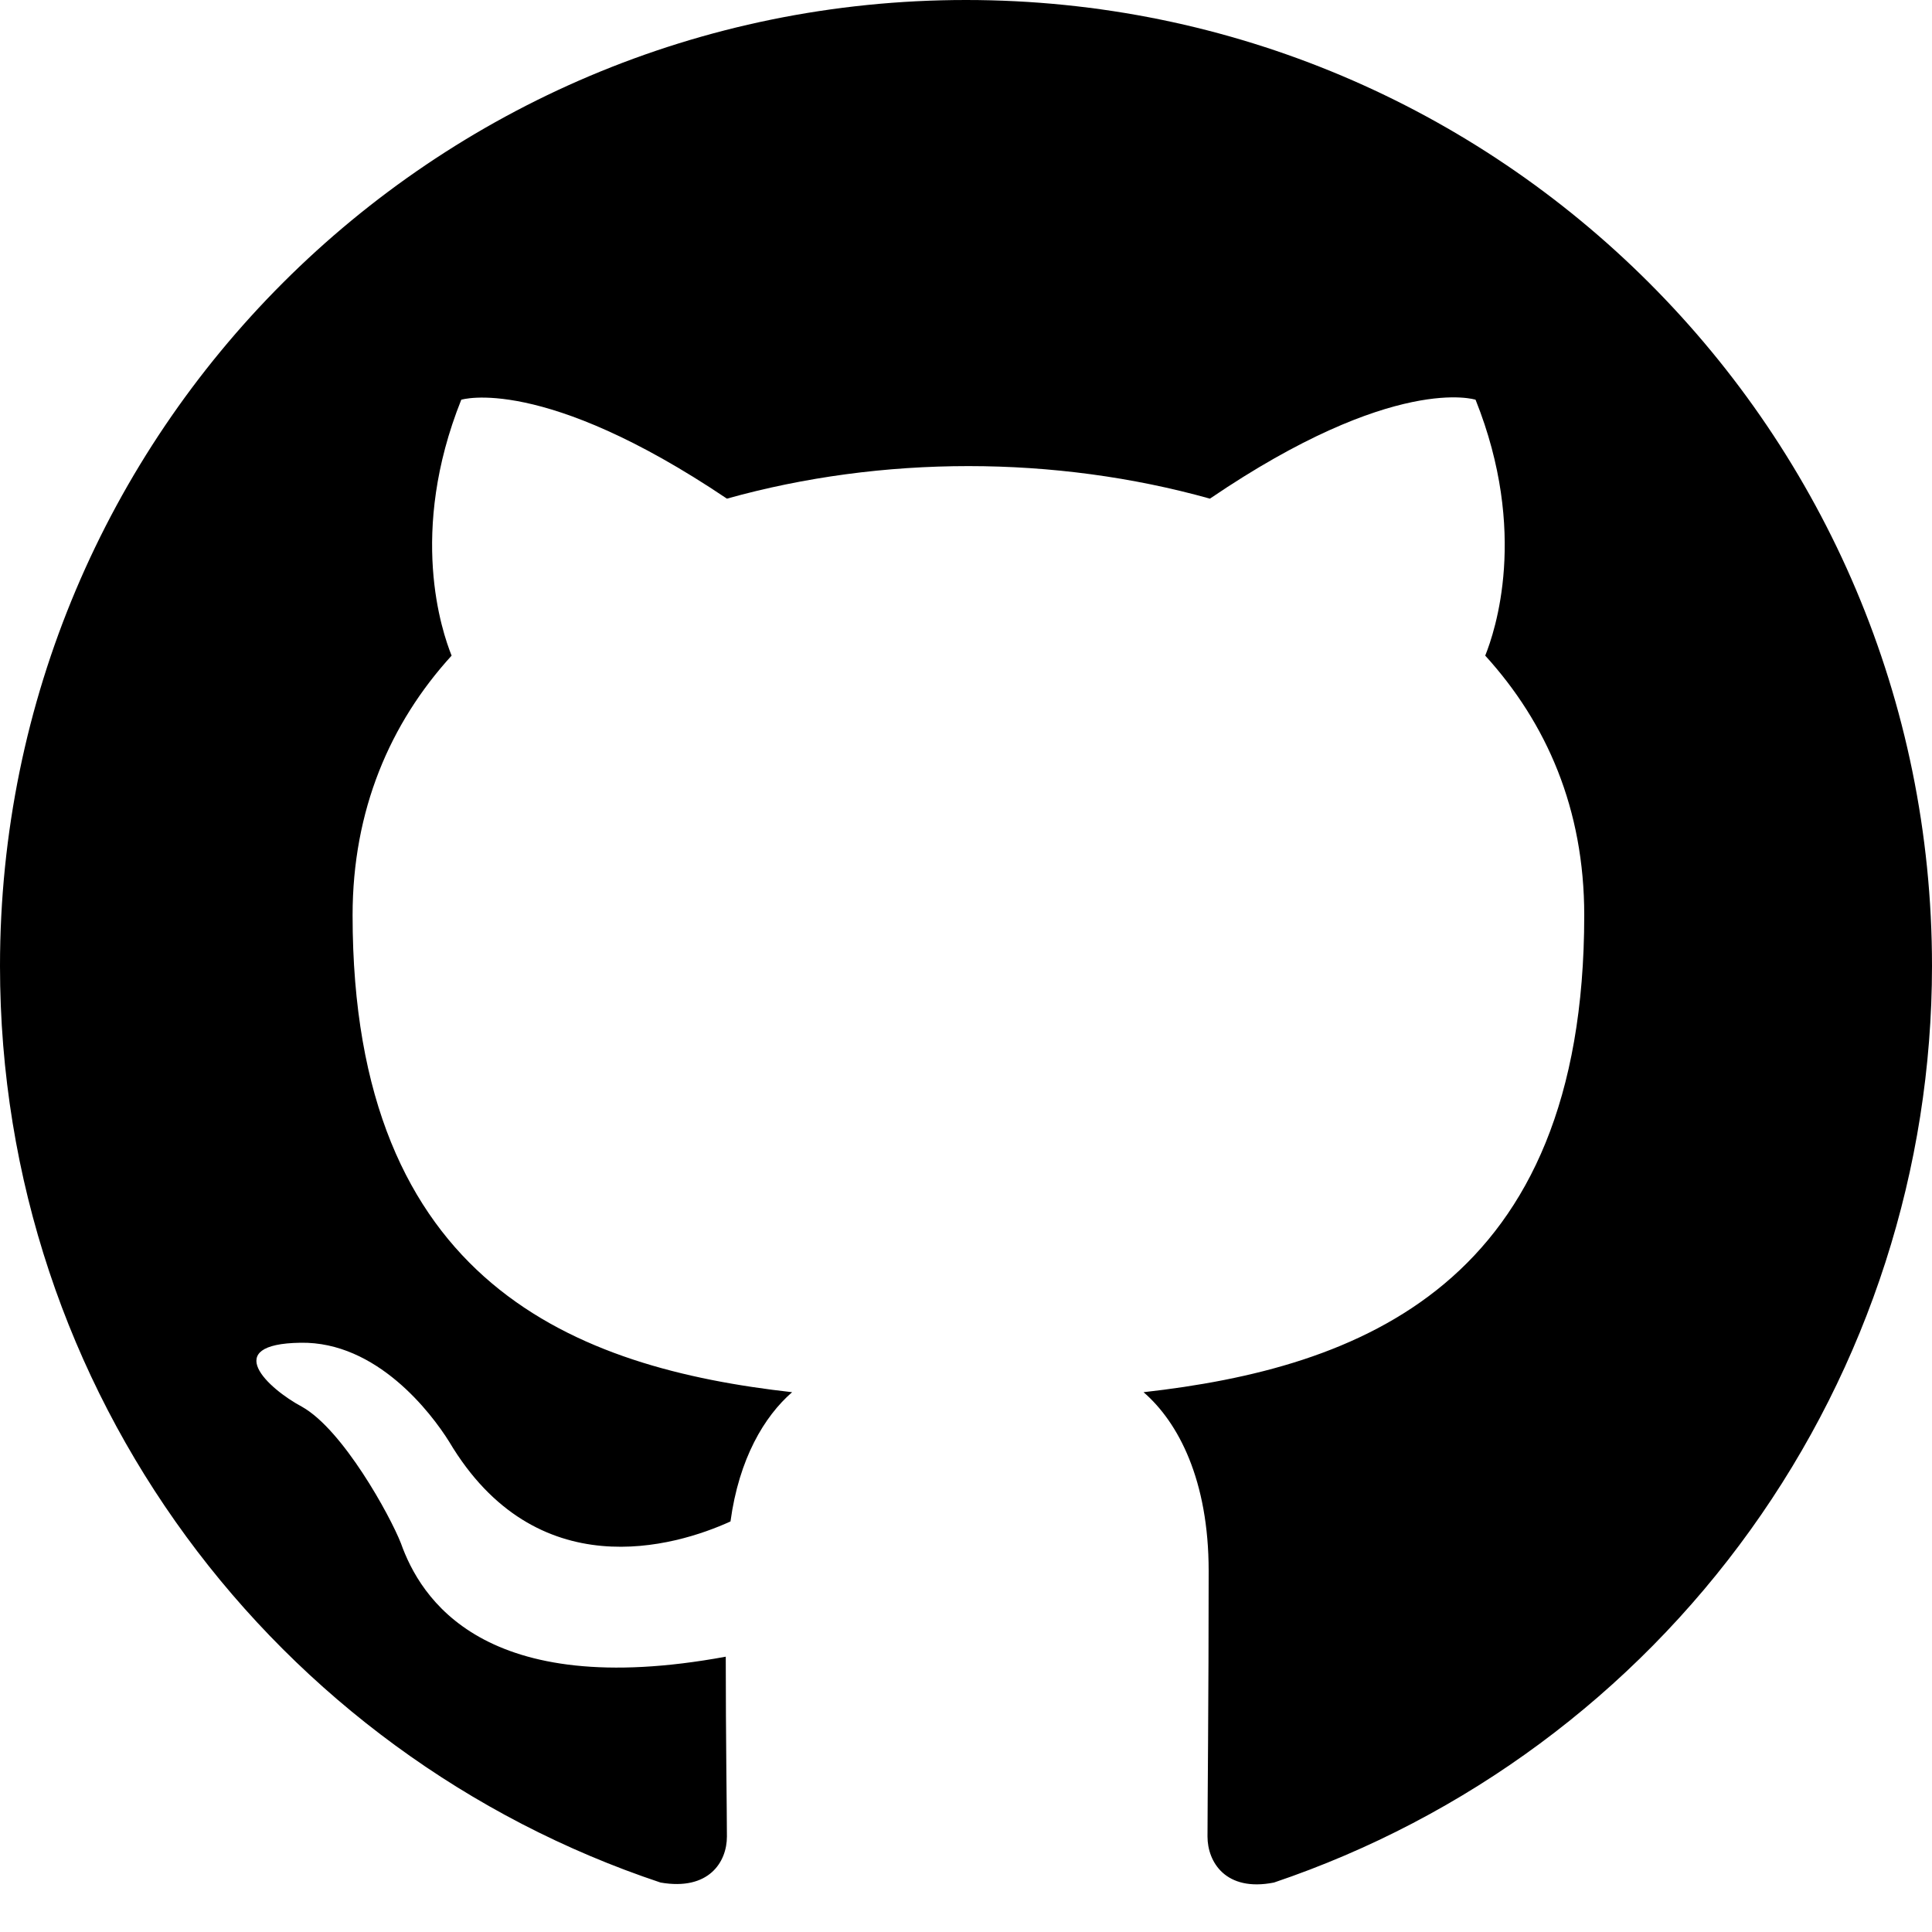
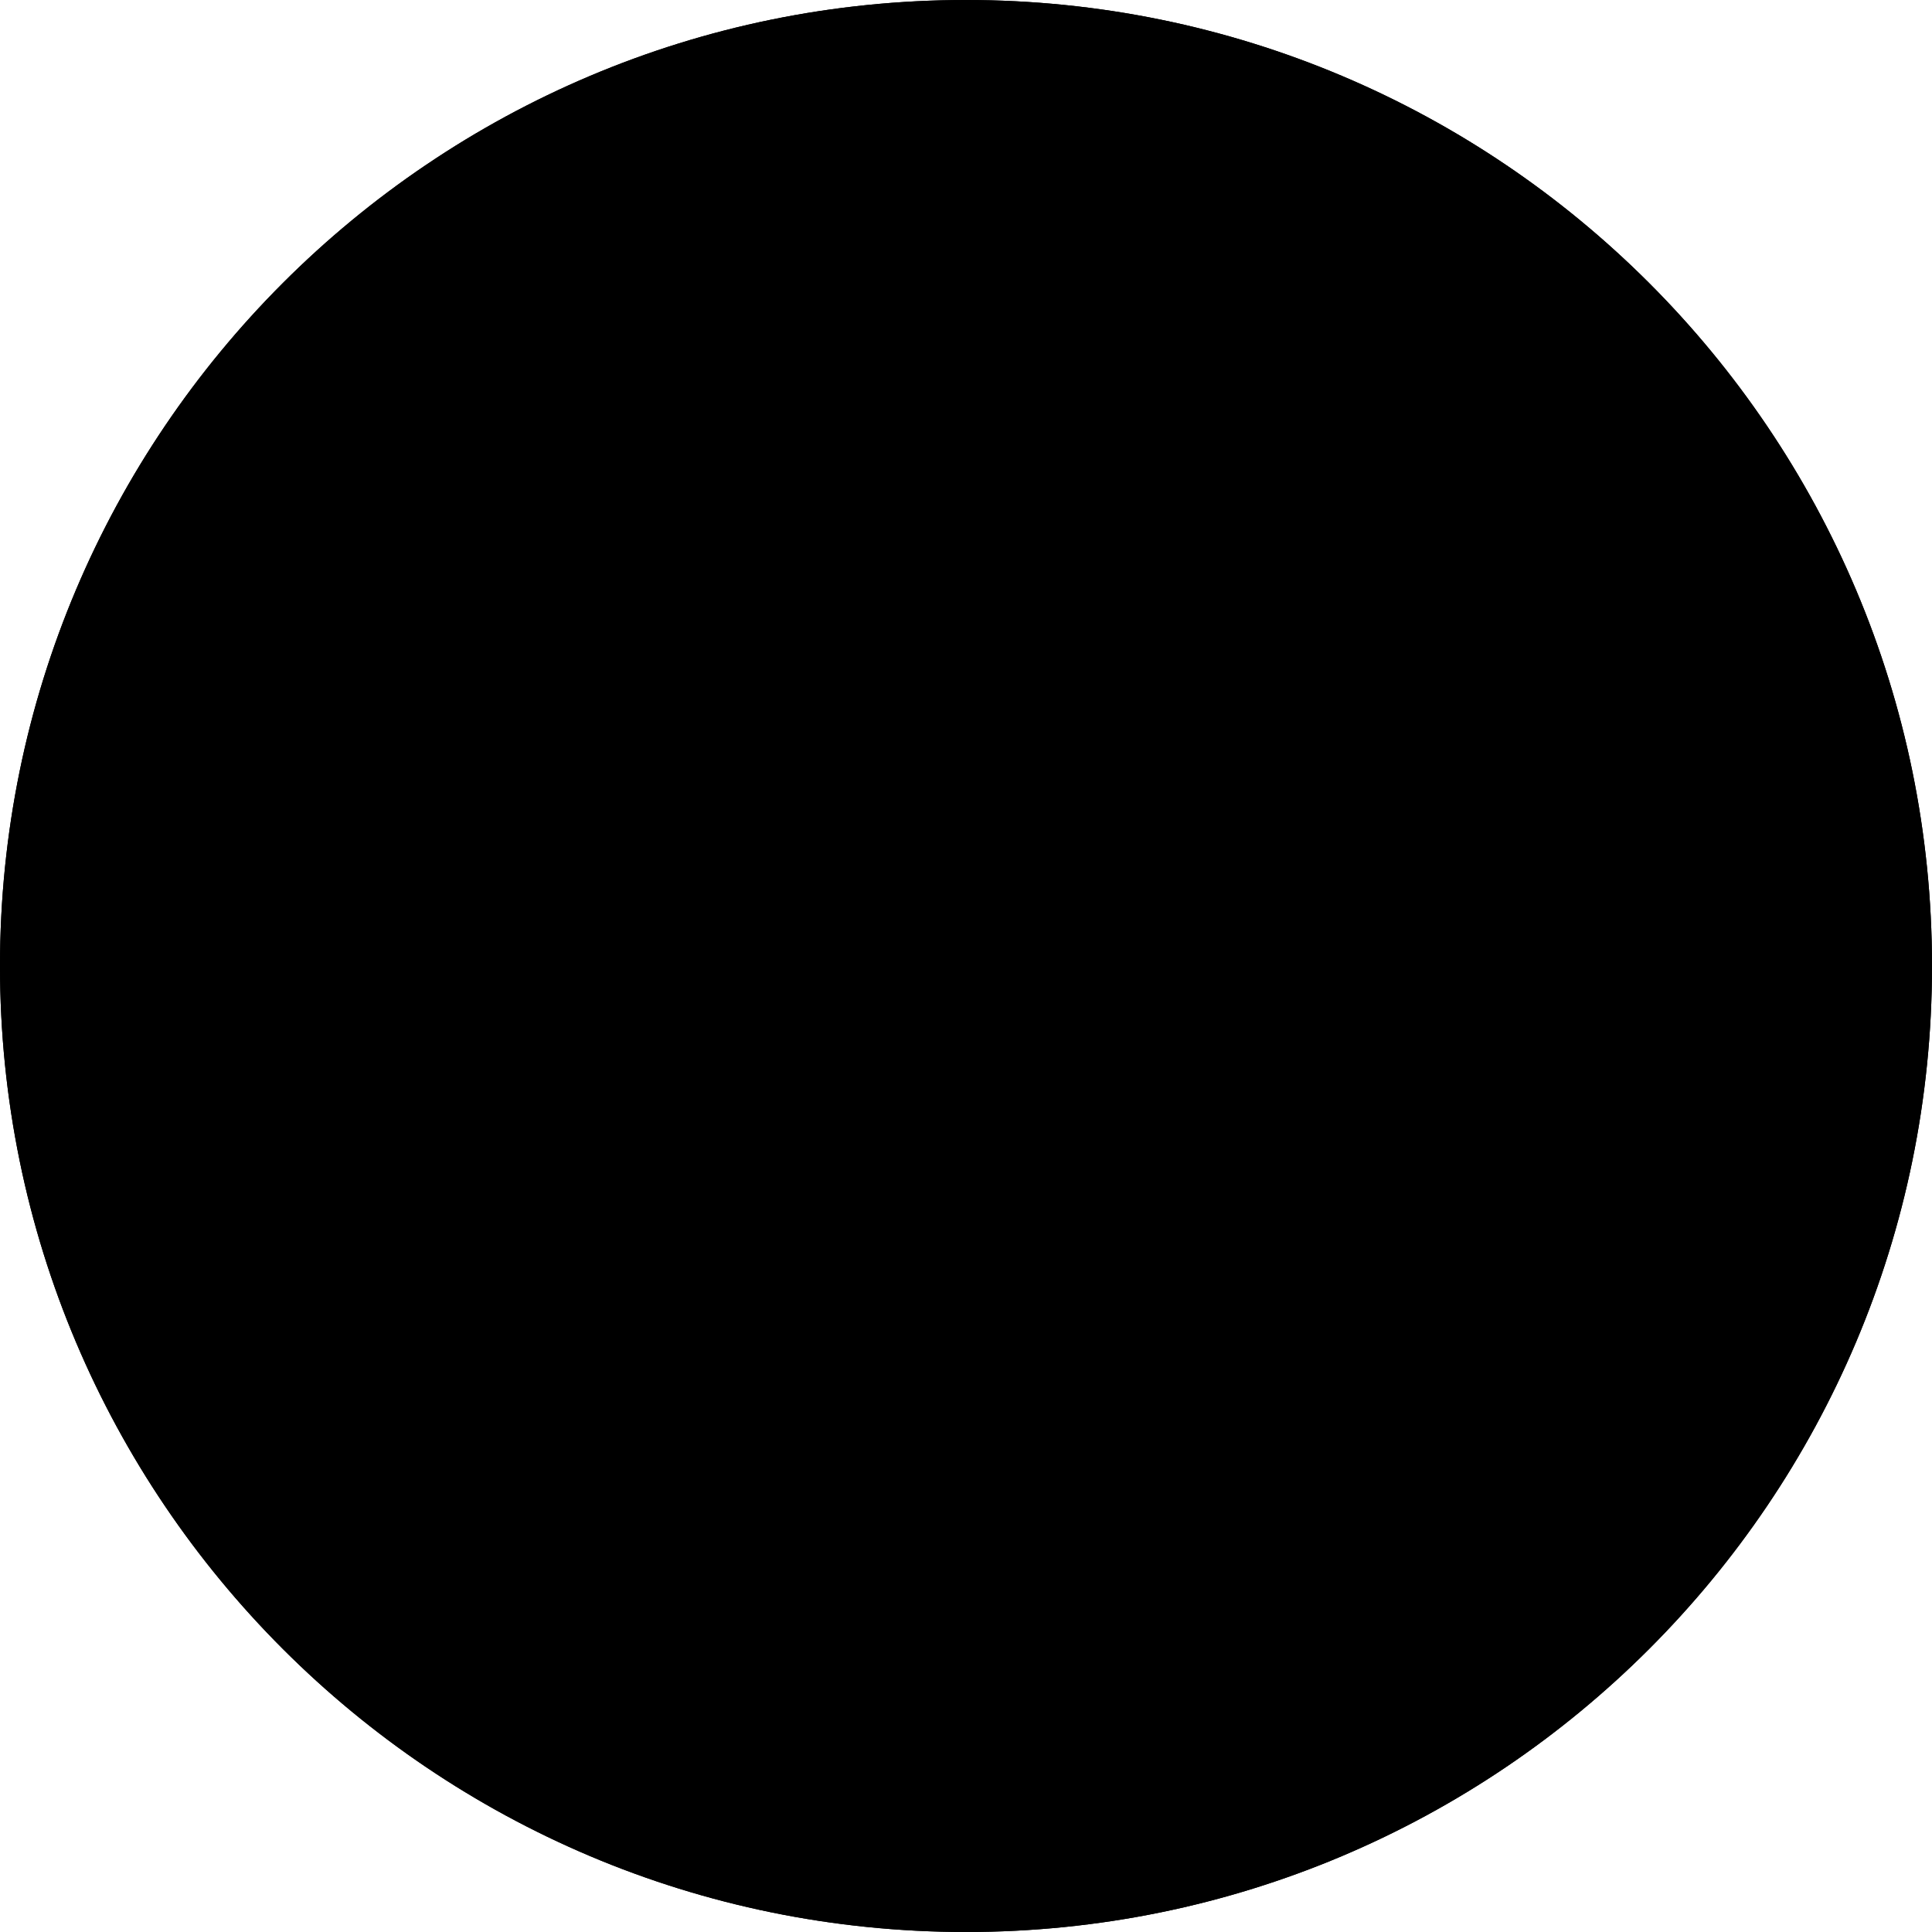
- <svg xmlns="http://www.w3.org/2000/svg" width="20" height="20" viewBox="0 0 20 20">
-   <path fill-rule="evenodd" clip-rule="evenodd" d="M10 0C4.475 0 0 4.475 0 10C0 14.425 2.862 18.163 6.838 19.488C7.338 19.575 7.525 19.275 7.525 19.012C7.525 18.775 7.513 17.988 7.513 17.15C5 17.613 4.35 16.538 4.15 15.975C4.037 15.688 3.55 14.8 3.125 14.562C2.775 14.375 2.275 13.912 3.112 13.9C3.9 13.887 4.463 14.625 4.65 14.925C5.55 16.438 6.987 16.012 7.562 15.75C7.65 15.1 7.912 14.662 8.2 14.412C5.975 14.162 3.65 13.3 3.65 9.475C3.65 8.387 4.037 7.487 4.675 6.787C4.575 6.537 4.225 5.513 4.775 4.138C4.775 4.138 5.612 3.875 7.525 5.162C8.325 4.938 9.175 4.825 10.025 4.825C10.875 4.825 11.725 4.938 12.525 5.162C14.438 3.862 15.275 4.138 15.275 4.138C15.825 5.513 15.475 6.537 15.375 6.787C16.012 7.487 16.4 8.375 16.4 9.475C16.4 13.312 14.062 14.162 11.838 14.412C12.2 14.725 12.512 15.325 12.512 16.262C12.512 17.6 12.5 18.675 12.5 19.012C12.5 19.275 12.688 19.587 13.188 19.488C15.173 18.817 16.898 17.541 18.12 15.839C19.342 14.137 19.999 12.095 20 10C20 4.475 15.525 0 10 0Z" />
+ <svg xmlns="http://www.w3.org/2000/svg" id="Layer_1" data-name="Layer 1" viewBox="0 0 32 32">
+   <defs />
+   <circle class="cls-1" cx="16" cy="16" r="16" />
+   <path class="cls-2" d="M16,0A16,16,0,1,0,32,16,16,16,0,0,0,16,0Zm6.86,16.34a4.2,4.2,0,0,1-3,2.22c-.44.11-.89.17-1.36.27a2.92,2.92,0,0,1,.7,2.26c0,.85,0,1.7,0,2.55,0,.42.18.65.49.66H13.29a.46.46,0,0,0,.51-.42c0-.7,0-1.39,0-2.07a12,12,0,0,1-1.45.06,2.39,2.39,0,0,1-2.28-1.53,2.91,2.91,0,0,0-1.2-1.48,1,1,0,0,1-.28-.25c-.11-.13-.09-.26.08-.29a1.36,1.36,0,0,1,.53,0,2.23,2.23,0,0,1,1.49,1.1,2.23,2.23,0,0,0,3,.93.28.28,0,0,0,.17-.15,2.6,2.6,0,0,1,.65-1.33c-.41-.08-.79-.13-1.16-.22A4.62,4.62,0,0,1,10.6,17a4.83,4.83,0,0,1-1-2.47,4.61,4.61,0,0,1,.95-3.85.32.32,0,0,0,.05-.25,4,4,0,0,1,0-2.36c.12-.41.16-.43.58-.37h.07a6.29,6.29,0,0,1,2.28,1A.63.63,0,0,0,14,8.8a10.52,10.52,0,0,1,5.11,0,.56.56,0,0,0,.33-.06c.38-.21.76-.44,1.15-.63A3.25,3.25,0,0,1,22,7.72a.37.37,0,0,1,.26.17,4,4,0,0,1,.13,2.53.44.44,0,0,0,.06.31,8.48,8.48,0,0,1,.74,1.35A5.68,5.68,0,0,1,22.86,16.34Z" />
</svg>
